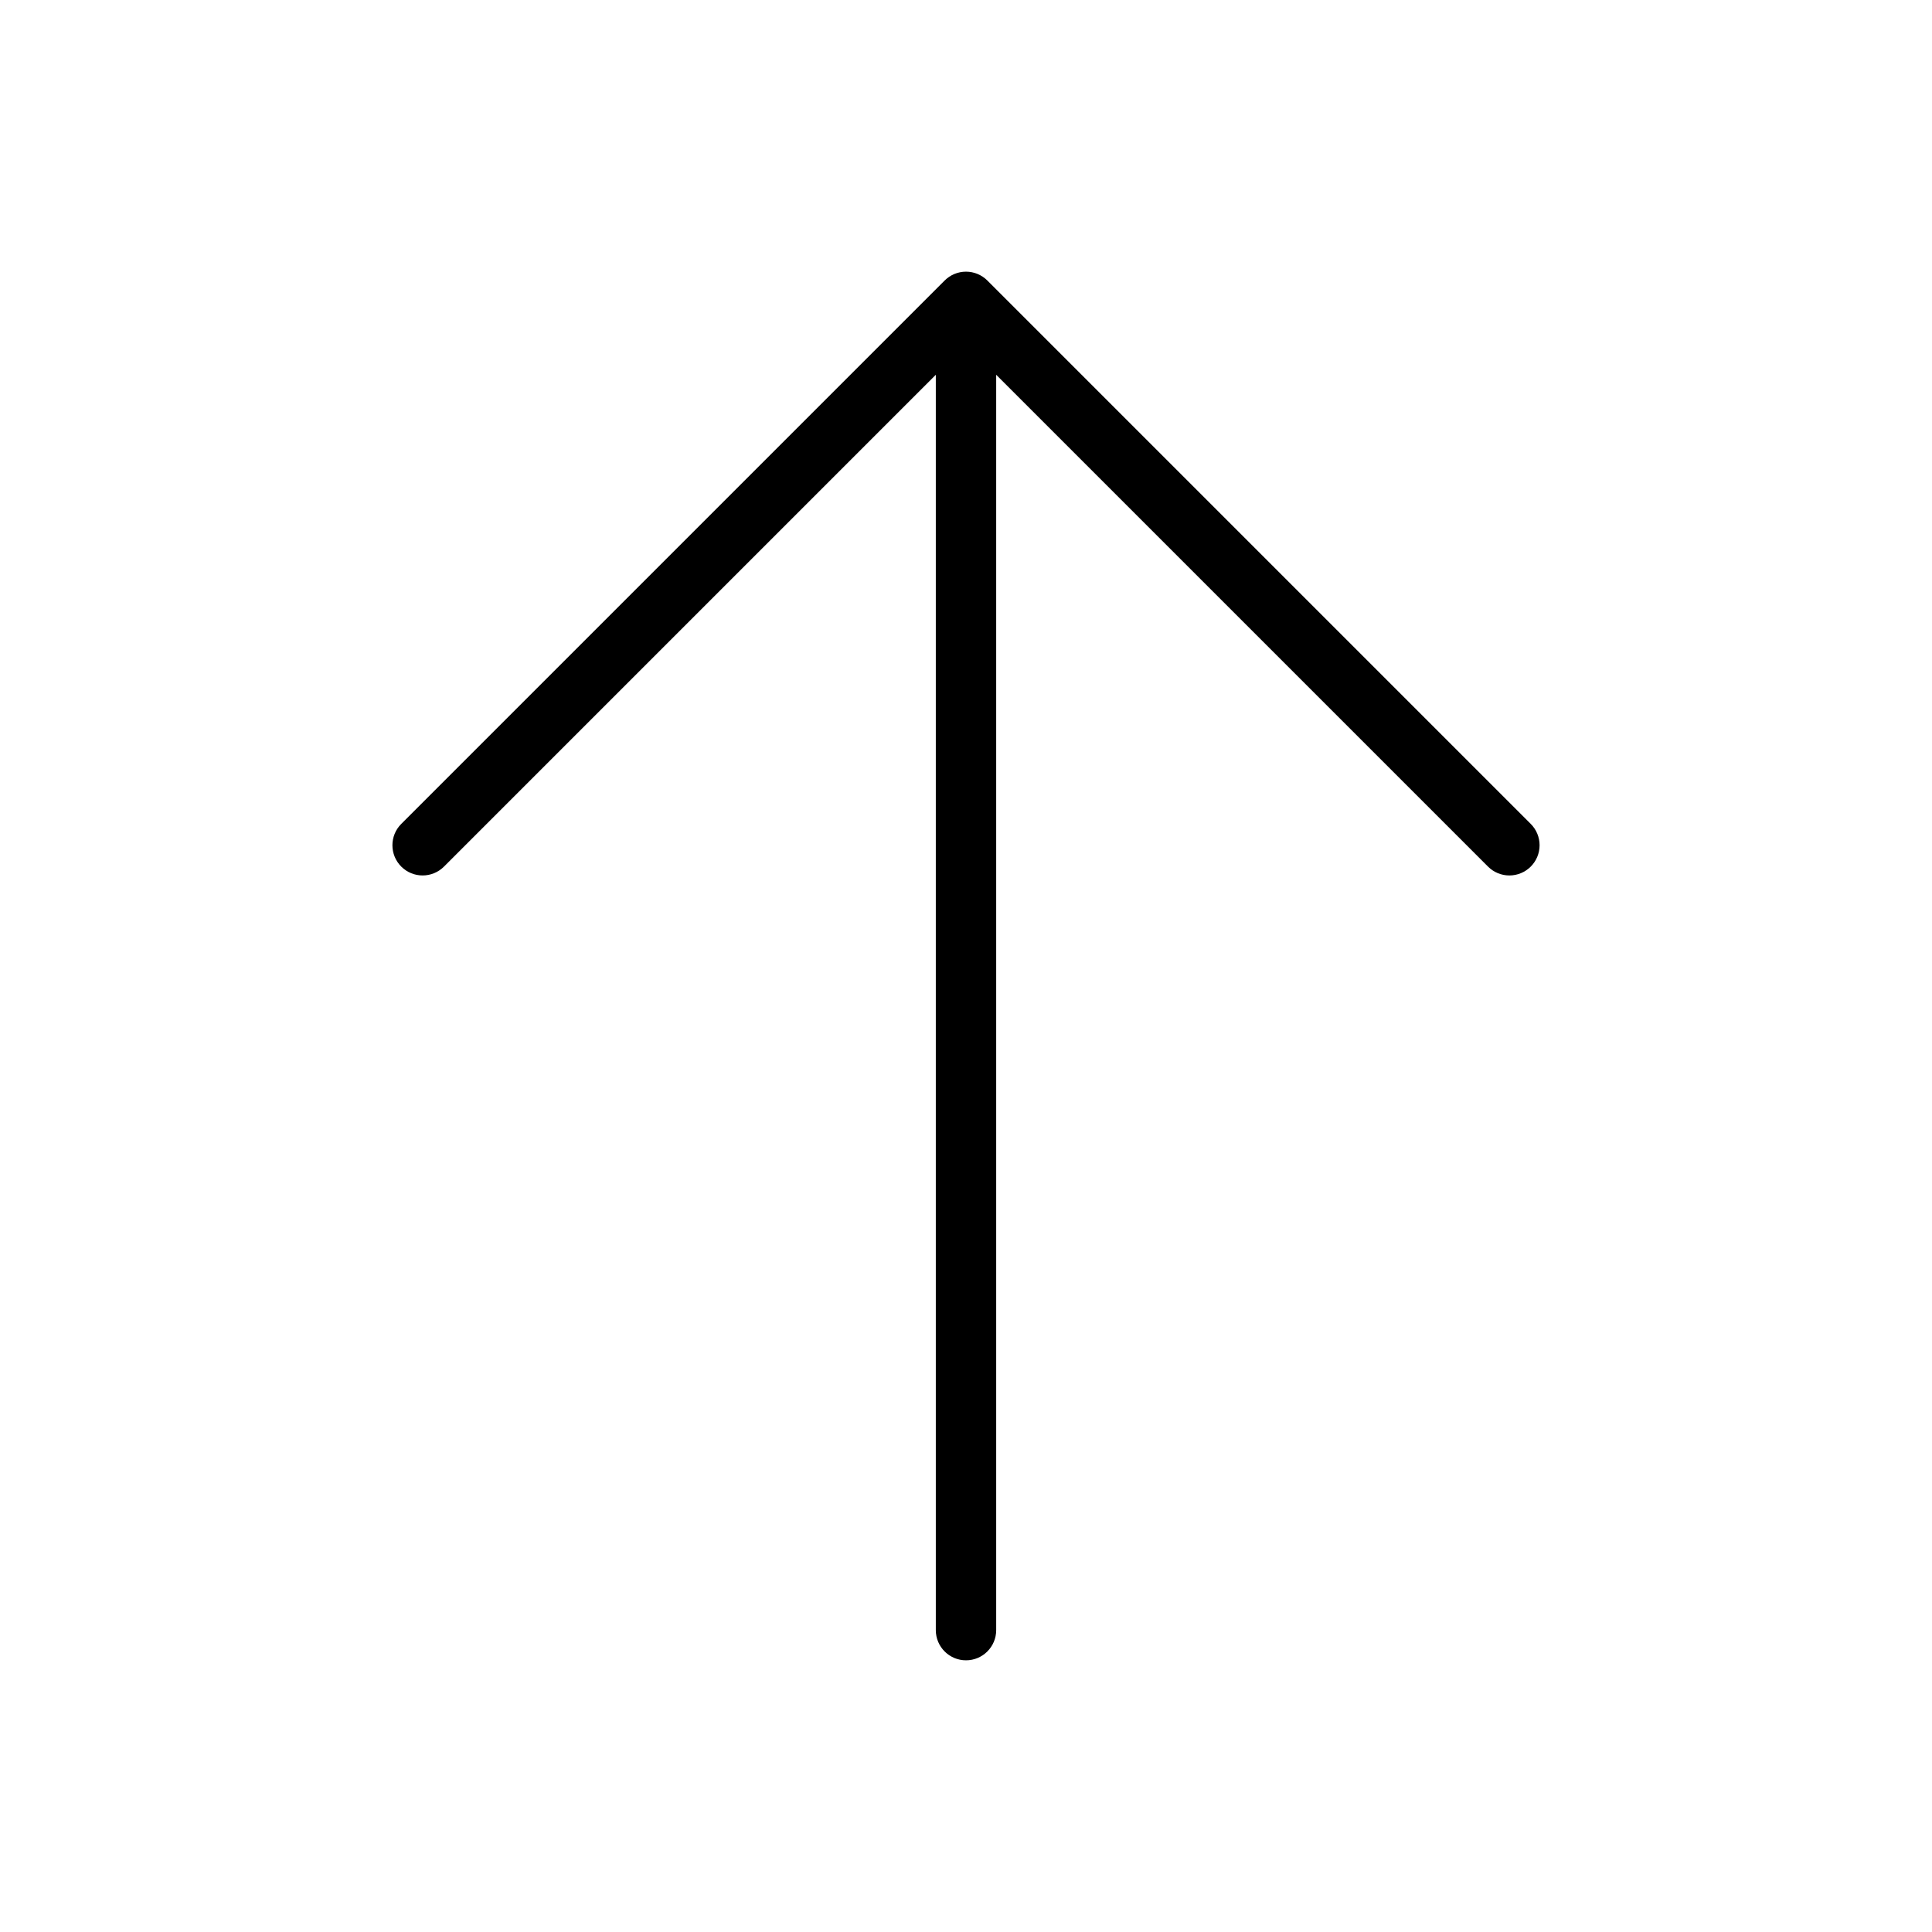
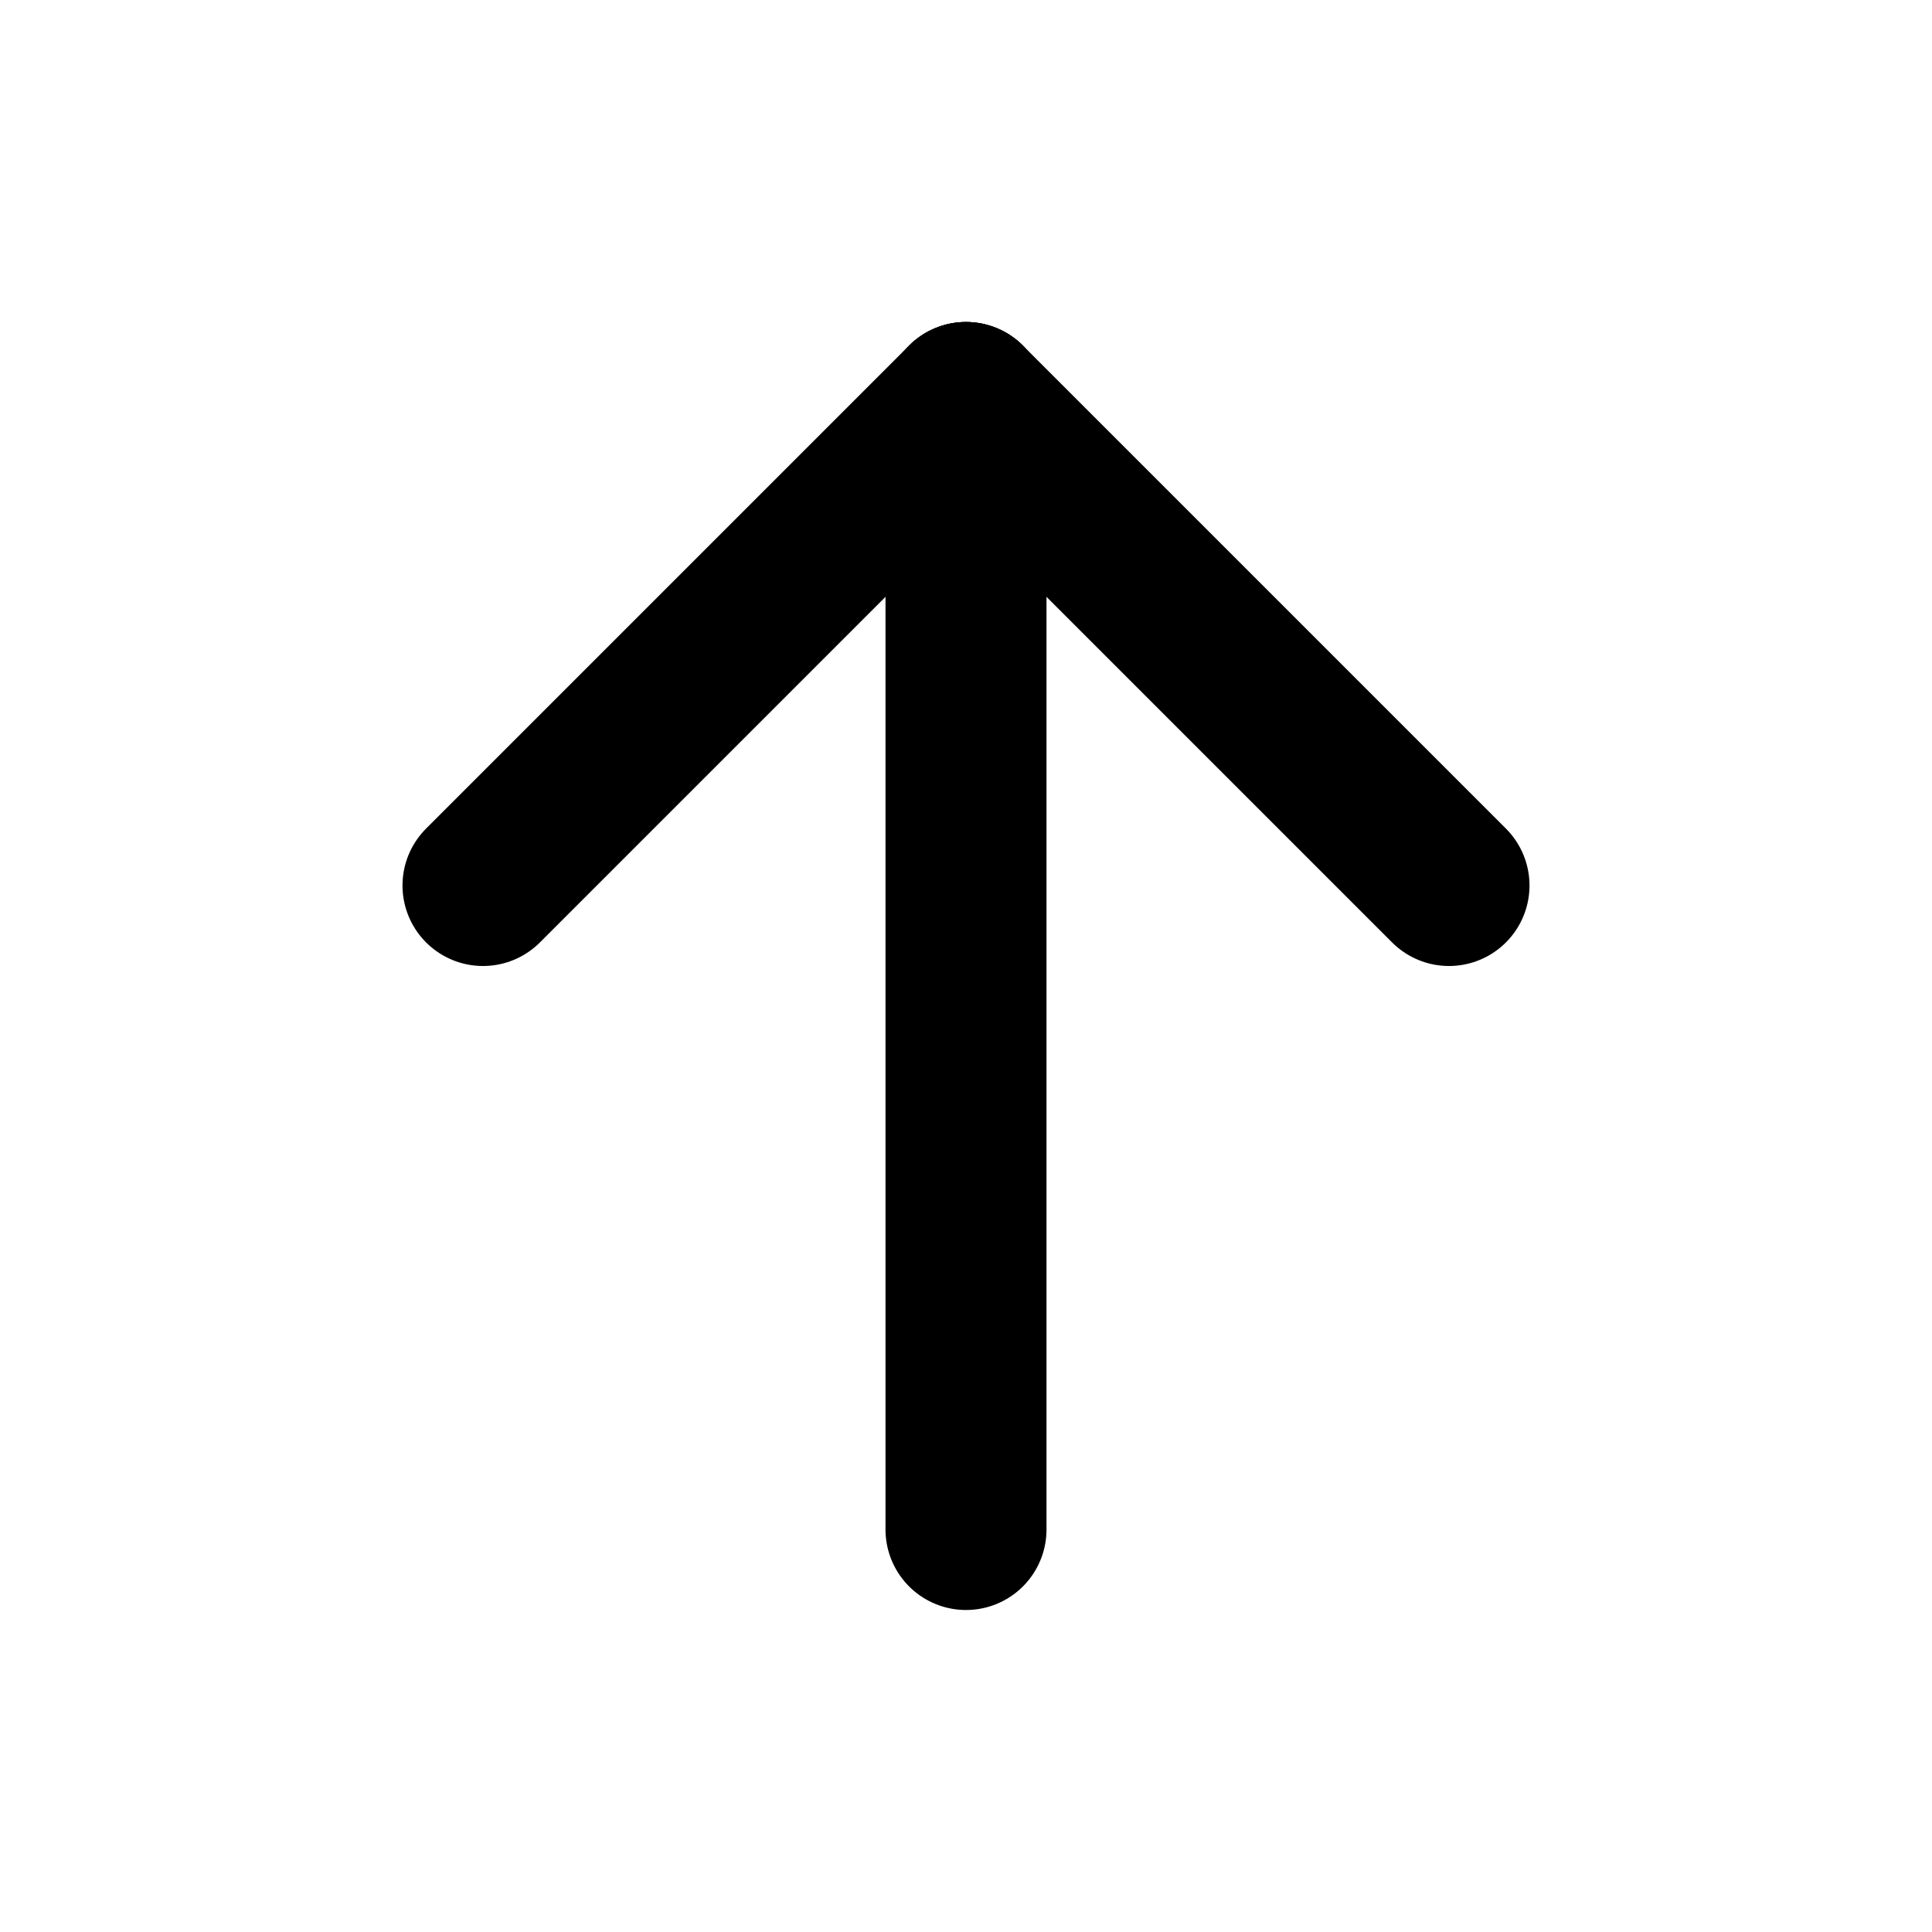
- <svg xmlns="http://www.w3.org/2000/svg" viewBox="0 0 256 256" fill="currentColor">
-   <path d="M202.83,114.83a4,4,0,0,1-5.66,0L132,49.66V216a4,4,0,0,1-8,0V49.66L58.83,114.83a4,4,0,0,1-5.66-5.66l72-72a4,4,0,0,1,5.66,0l72,72A4,4,0,0,1,202.83,114.83Z" />
+ <svg xmlns="http://www.w3.org/2000/svg" width="24" height="24" viewBox="0 0 24 24" fill="none" stroke="currentColor" stroke-width="2" stroke-linecap="round" stroke-linejoin="round" class="icon icon-tabler icons-tabler-outline icon-tabler-arrow-up">
+   <path stroke="none" d="M0 0h24v24H0z" fill="none" />
+   <path d="M12 5l0 14" />
+   <path d="M18 11l-6 -6" />
+   <path d="M6 11l6 -6" />
</svg>
